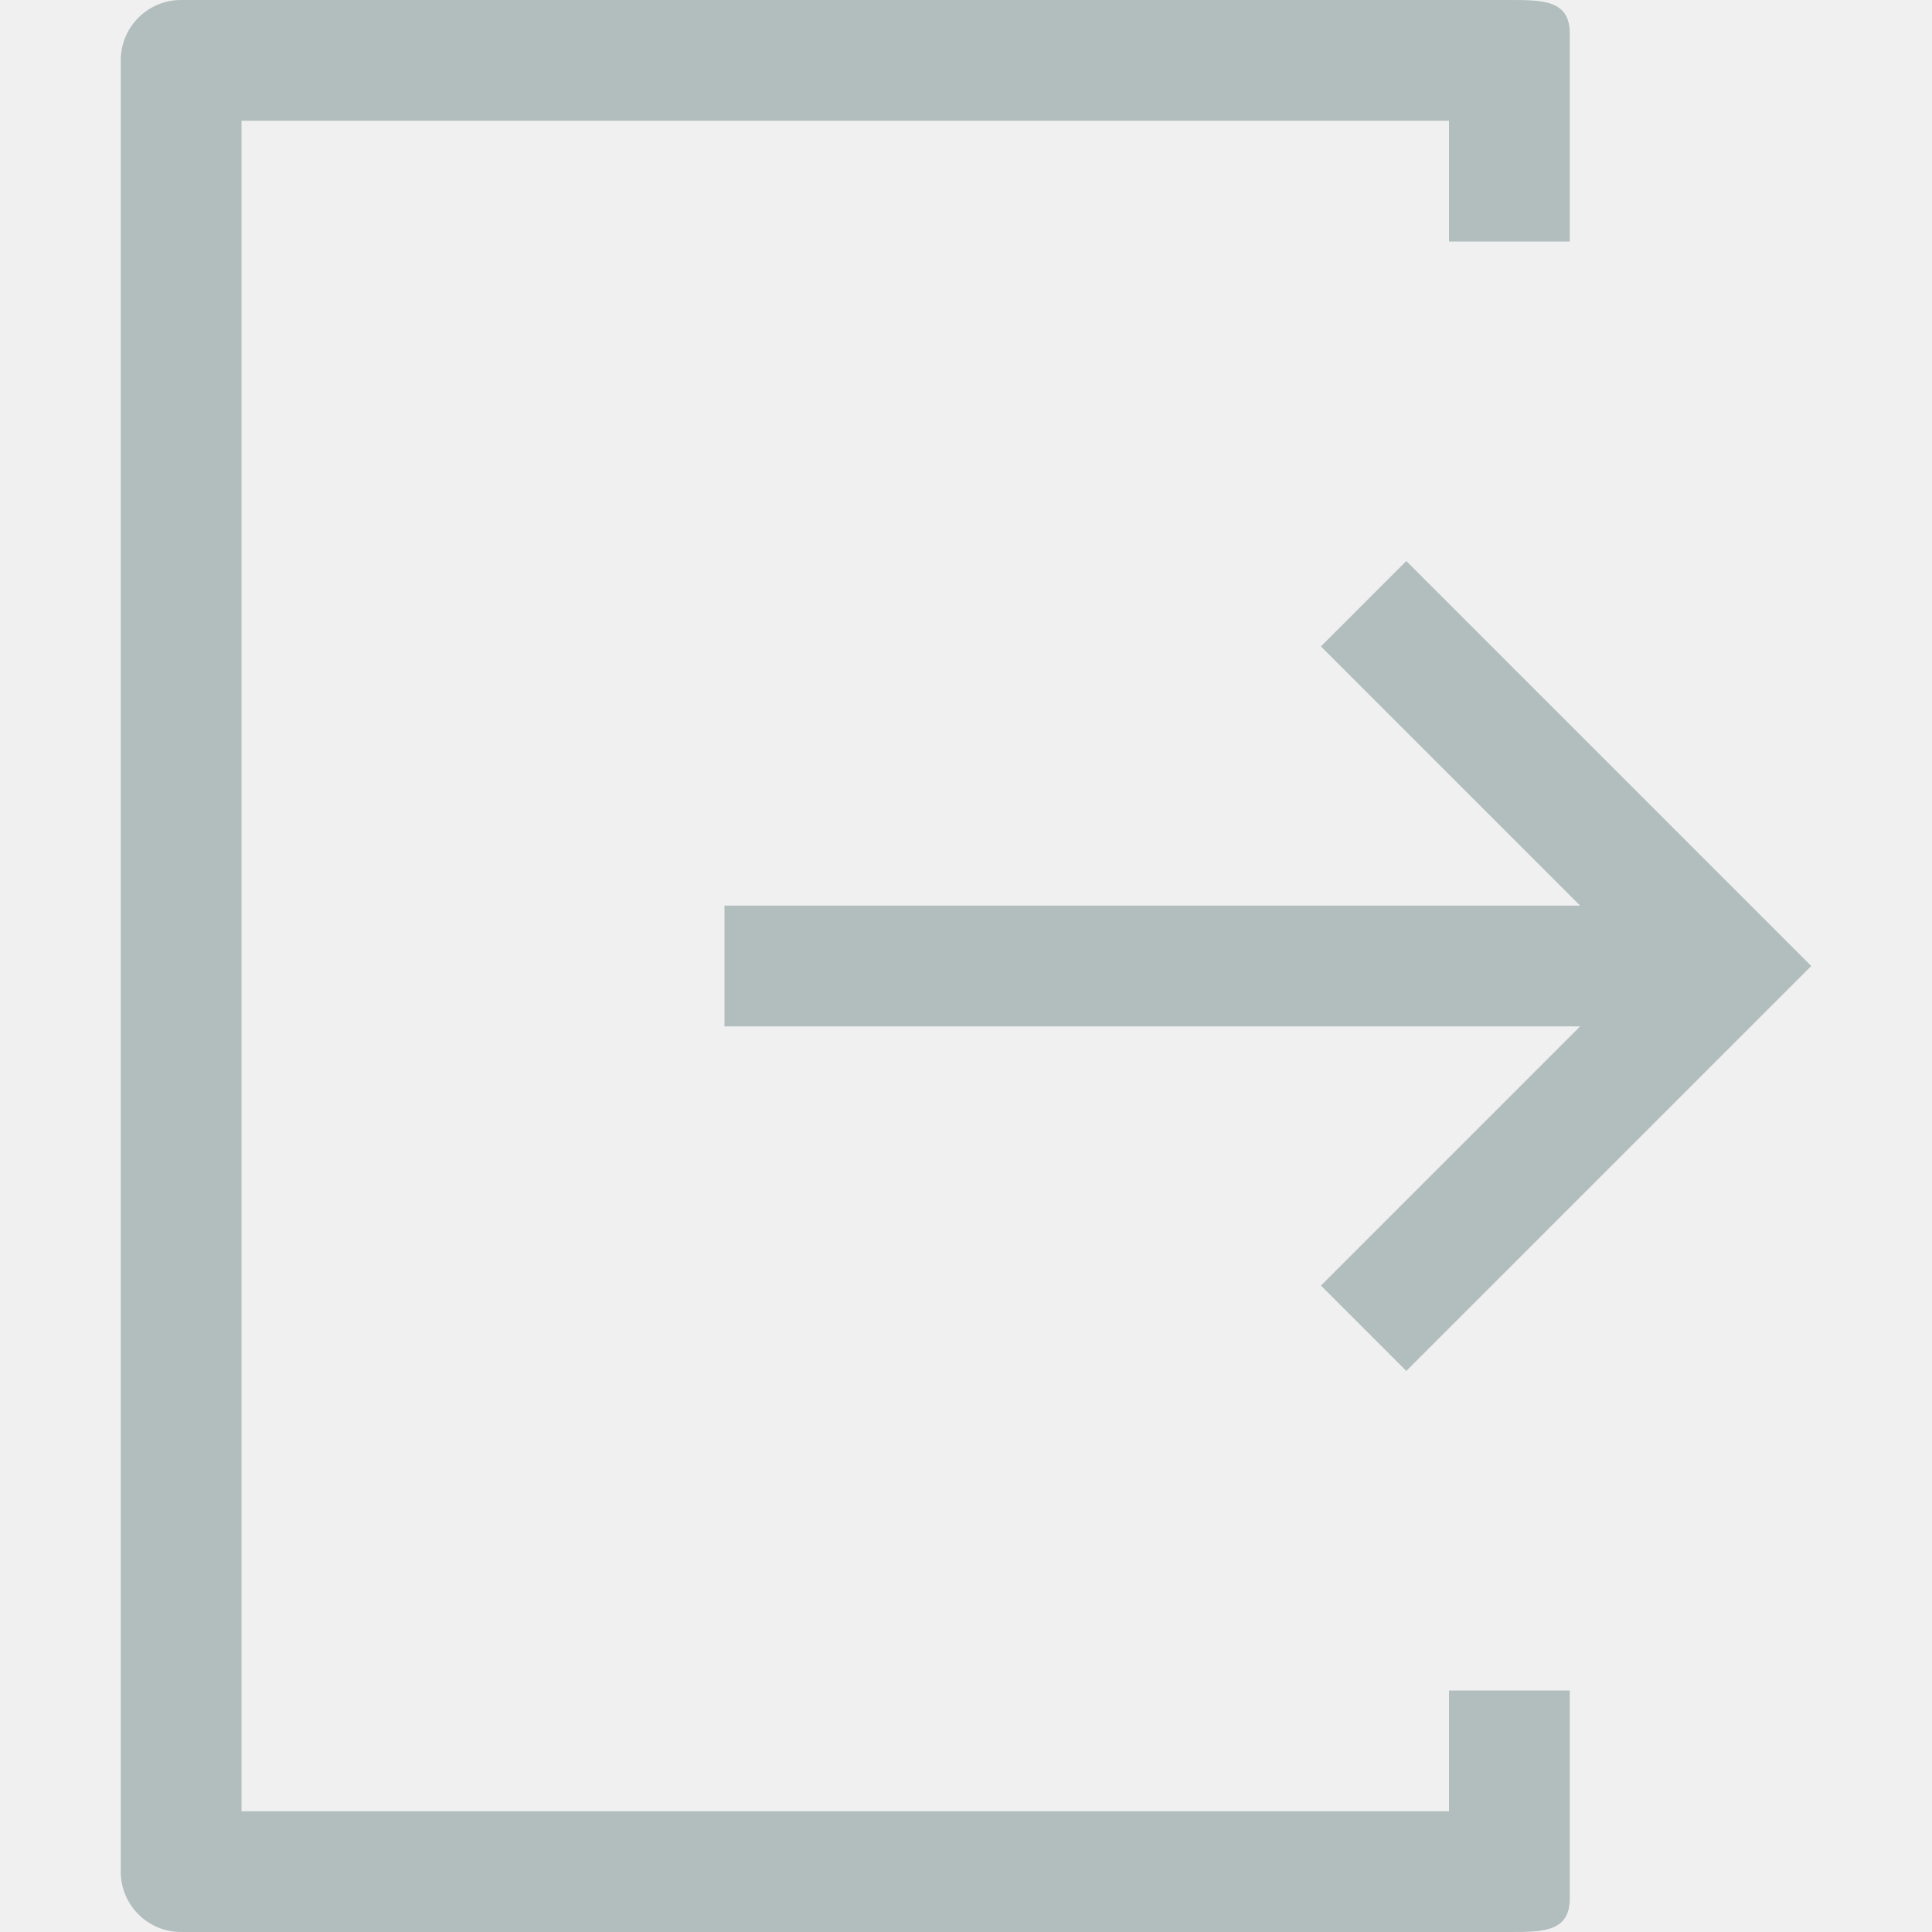
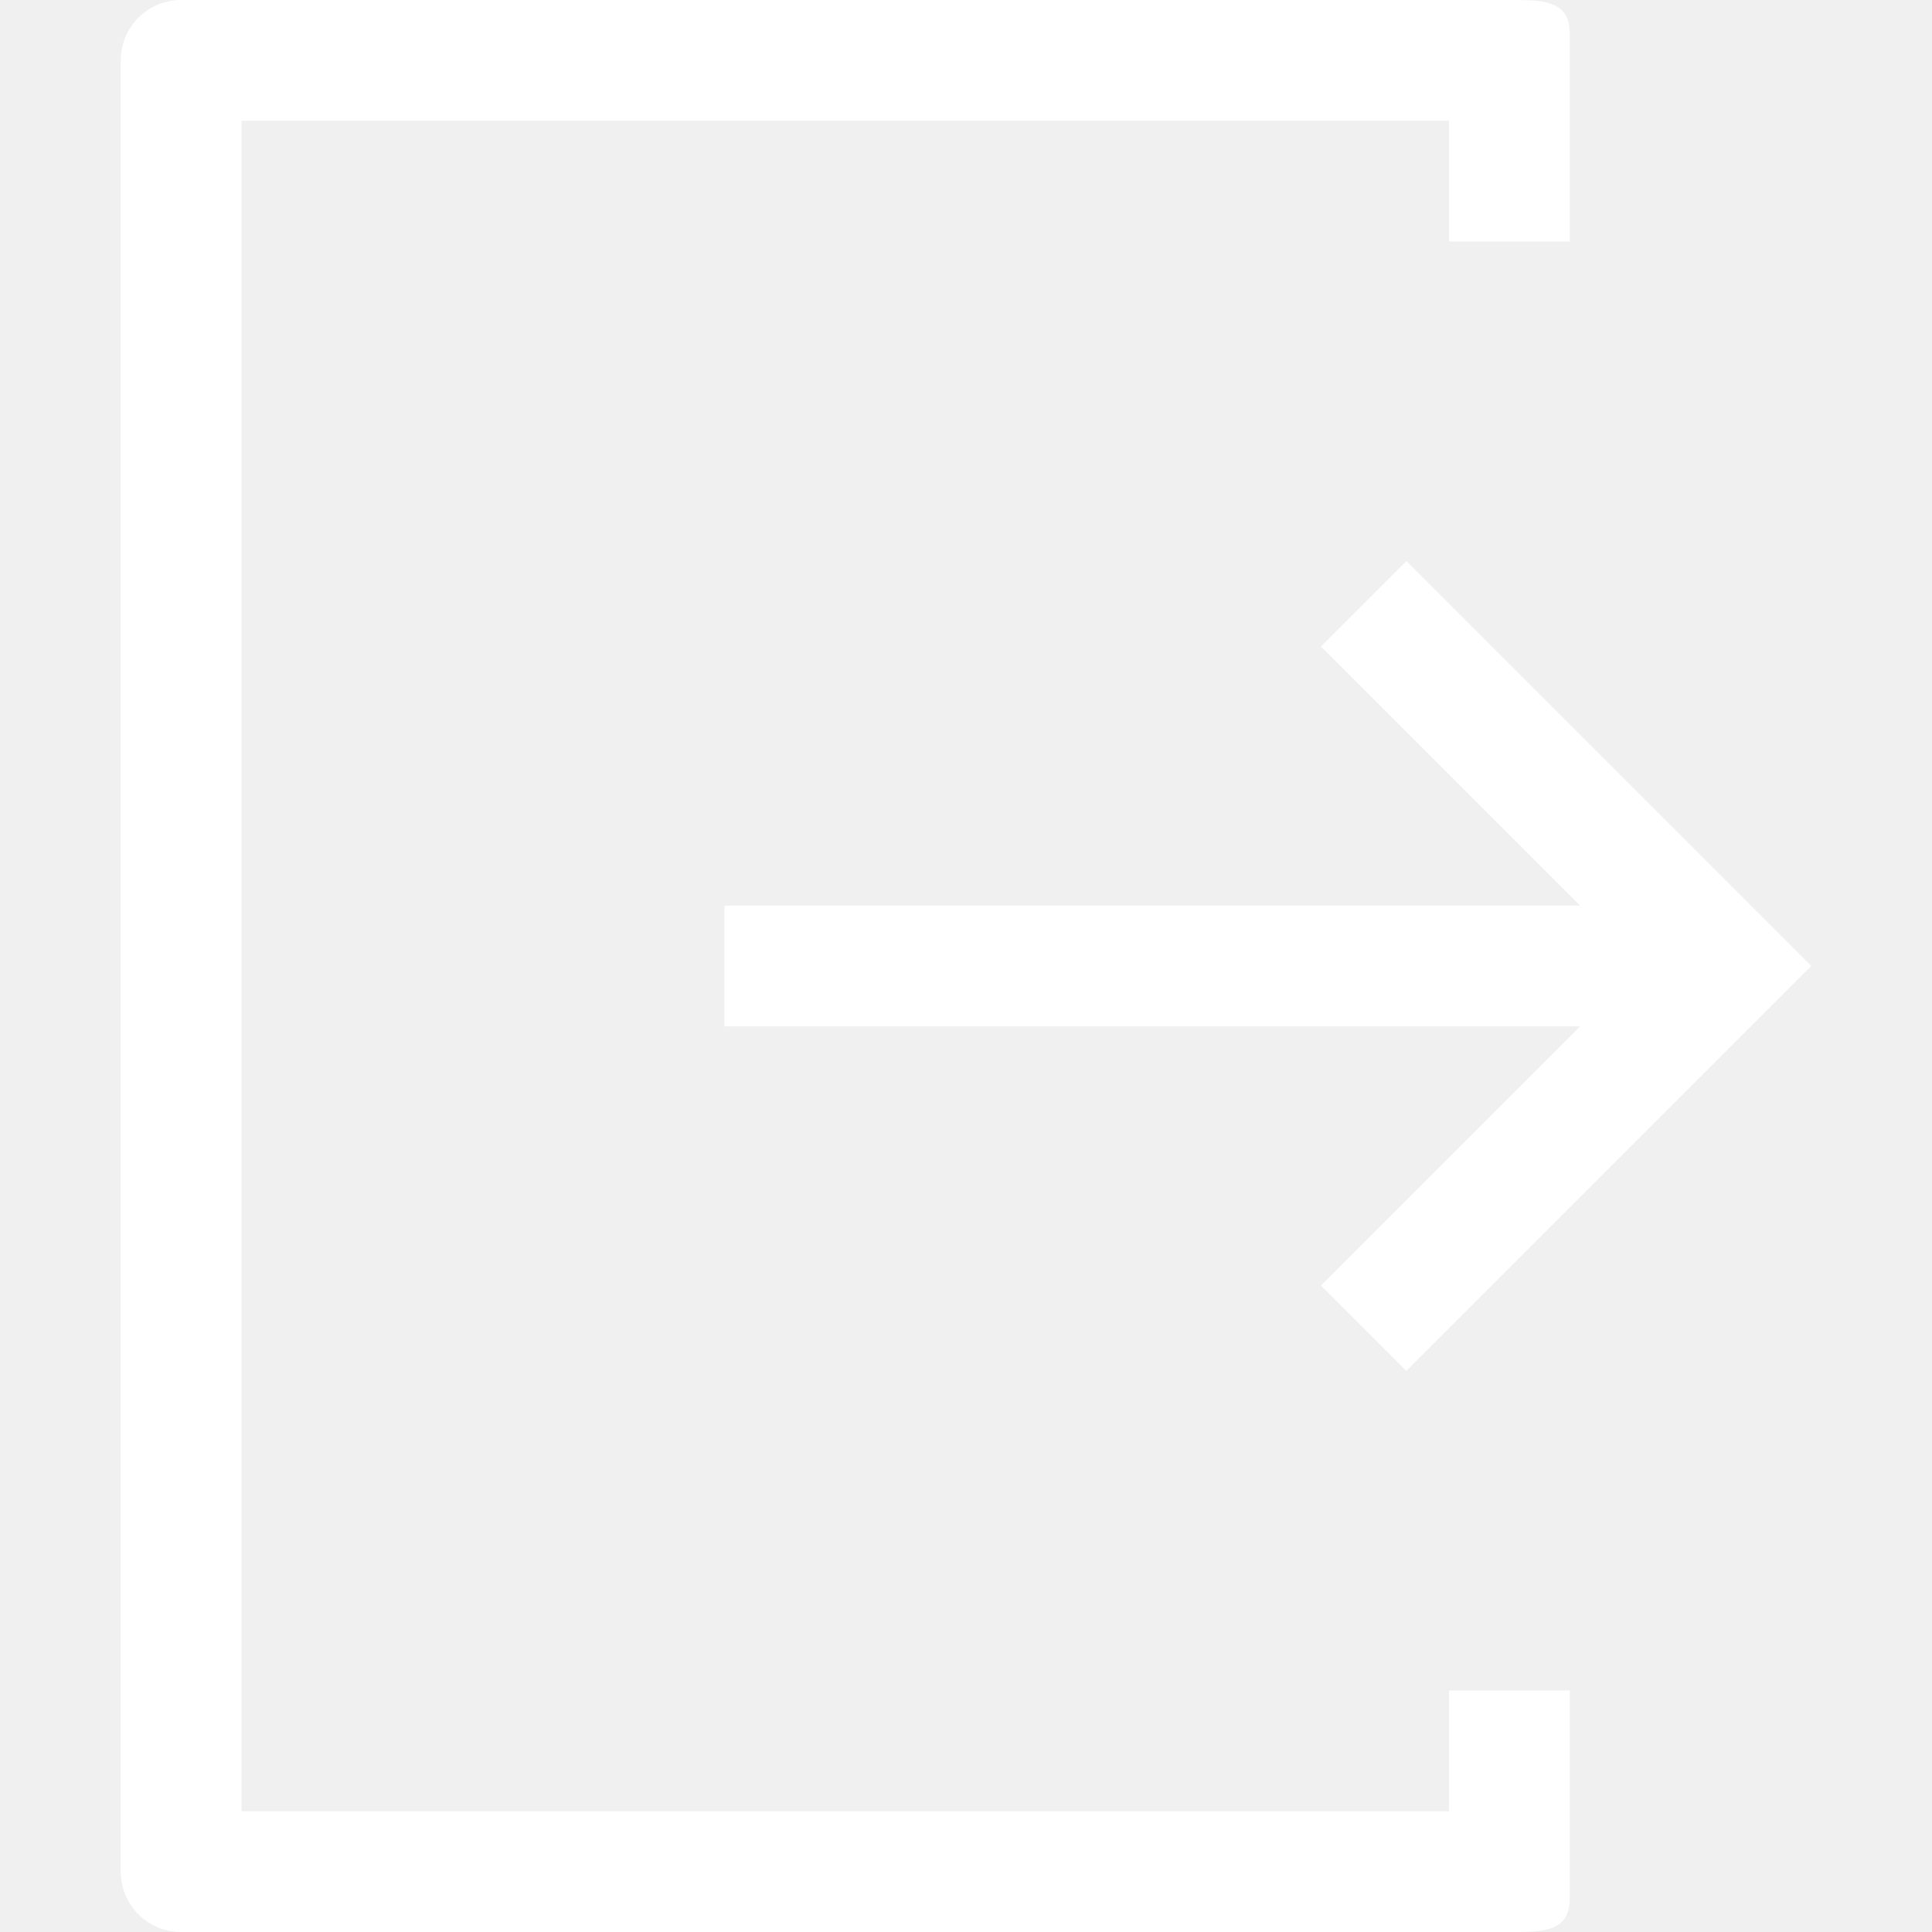
- <svg xmlns="http://www.w3.org/2000/svg" version="1.1" width="32" height="32" viewBox="0 0 32 32" fill="#b2bdbd">
+ <svg xmlns="http://www.w3.org/2000/svg" version="1.1" width="32" height="32" viewBox="0 0 32 32" fill="#fff">
  <path d="M3 0h22c0.553 0 1 0 1 0.553l-0 3.447h-2v-2h-20v28h20v-2h2l0 3.447c0 0.553-0.447 0.553-1 0.553h-22c-0.553 0-1-0.447-1-1v-30c0-0.553 0.447-1 1-1z" />
  <path d="M21.879 21.293l1.414 1.414 6.707-6.707-6.707-6.707-1.414 1.414 4.293 4.293h-14.172v2h14.172l-4.293 4.293z" />
</svg>
